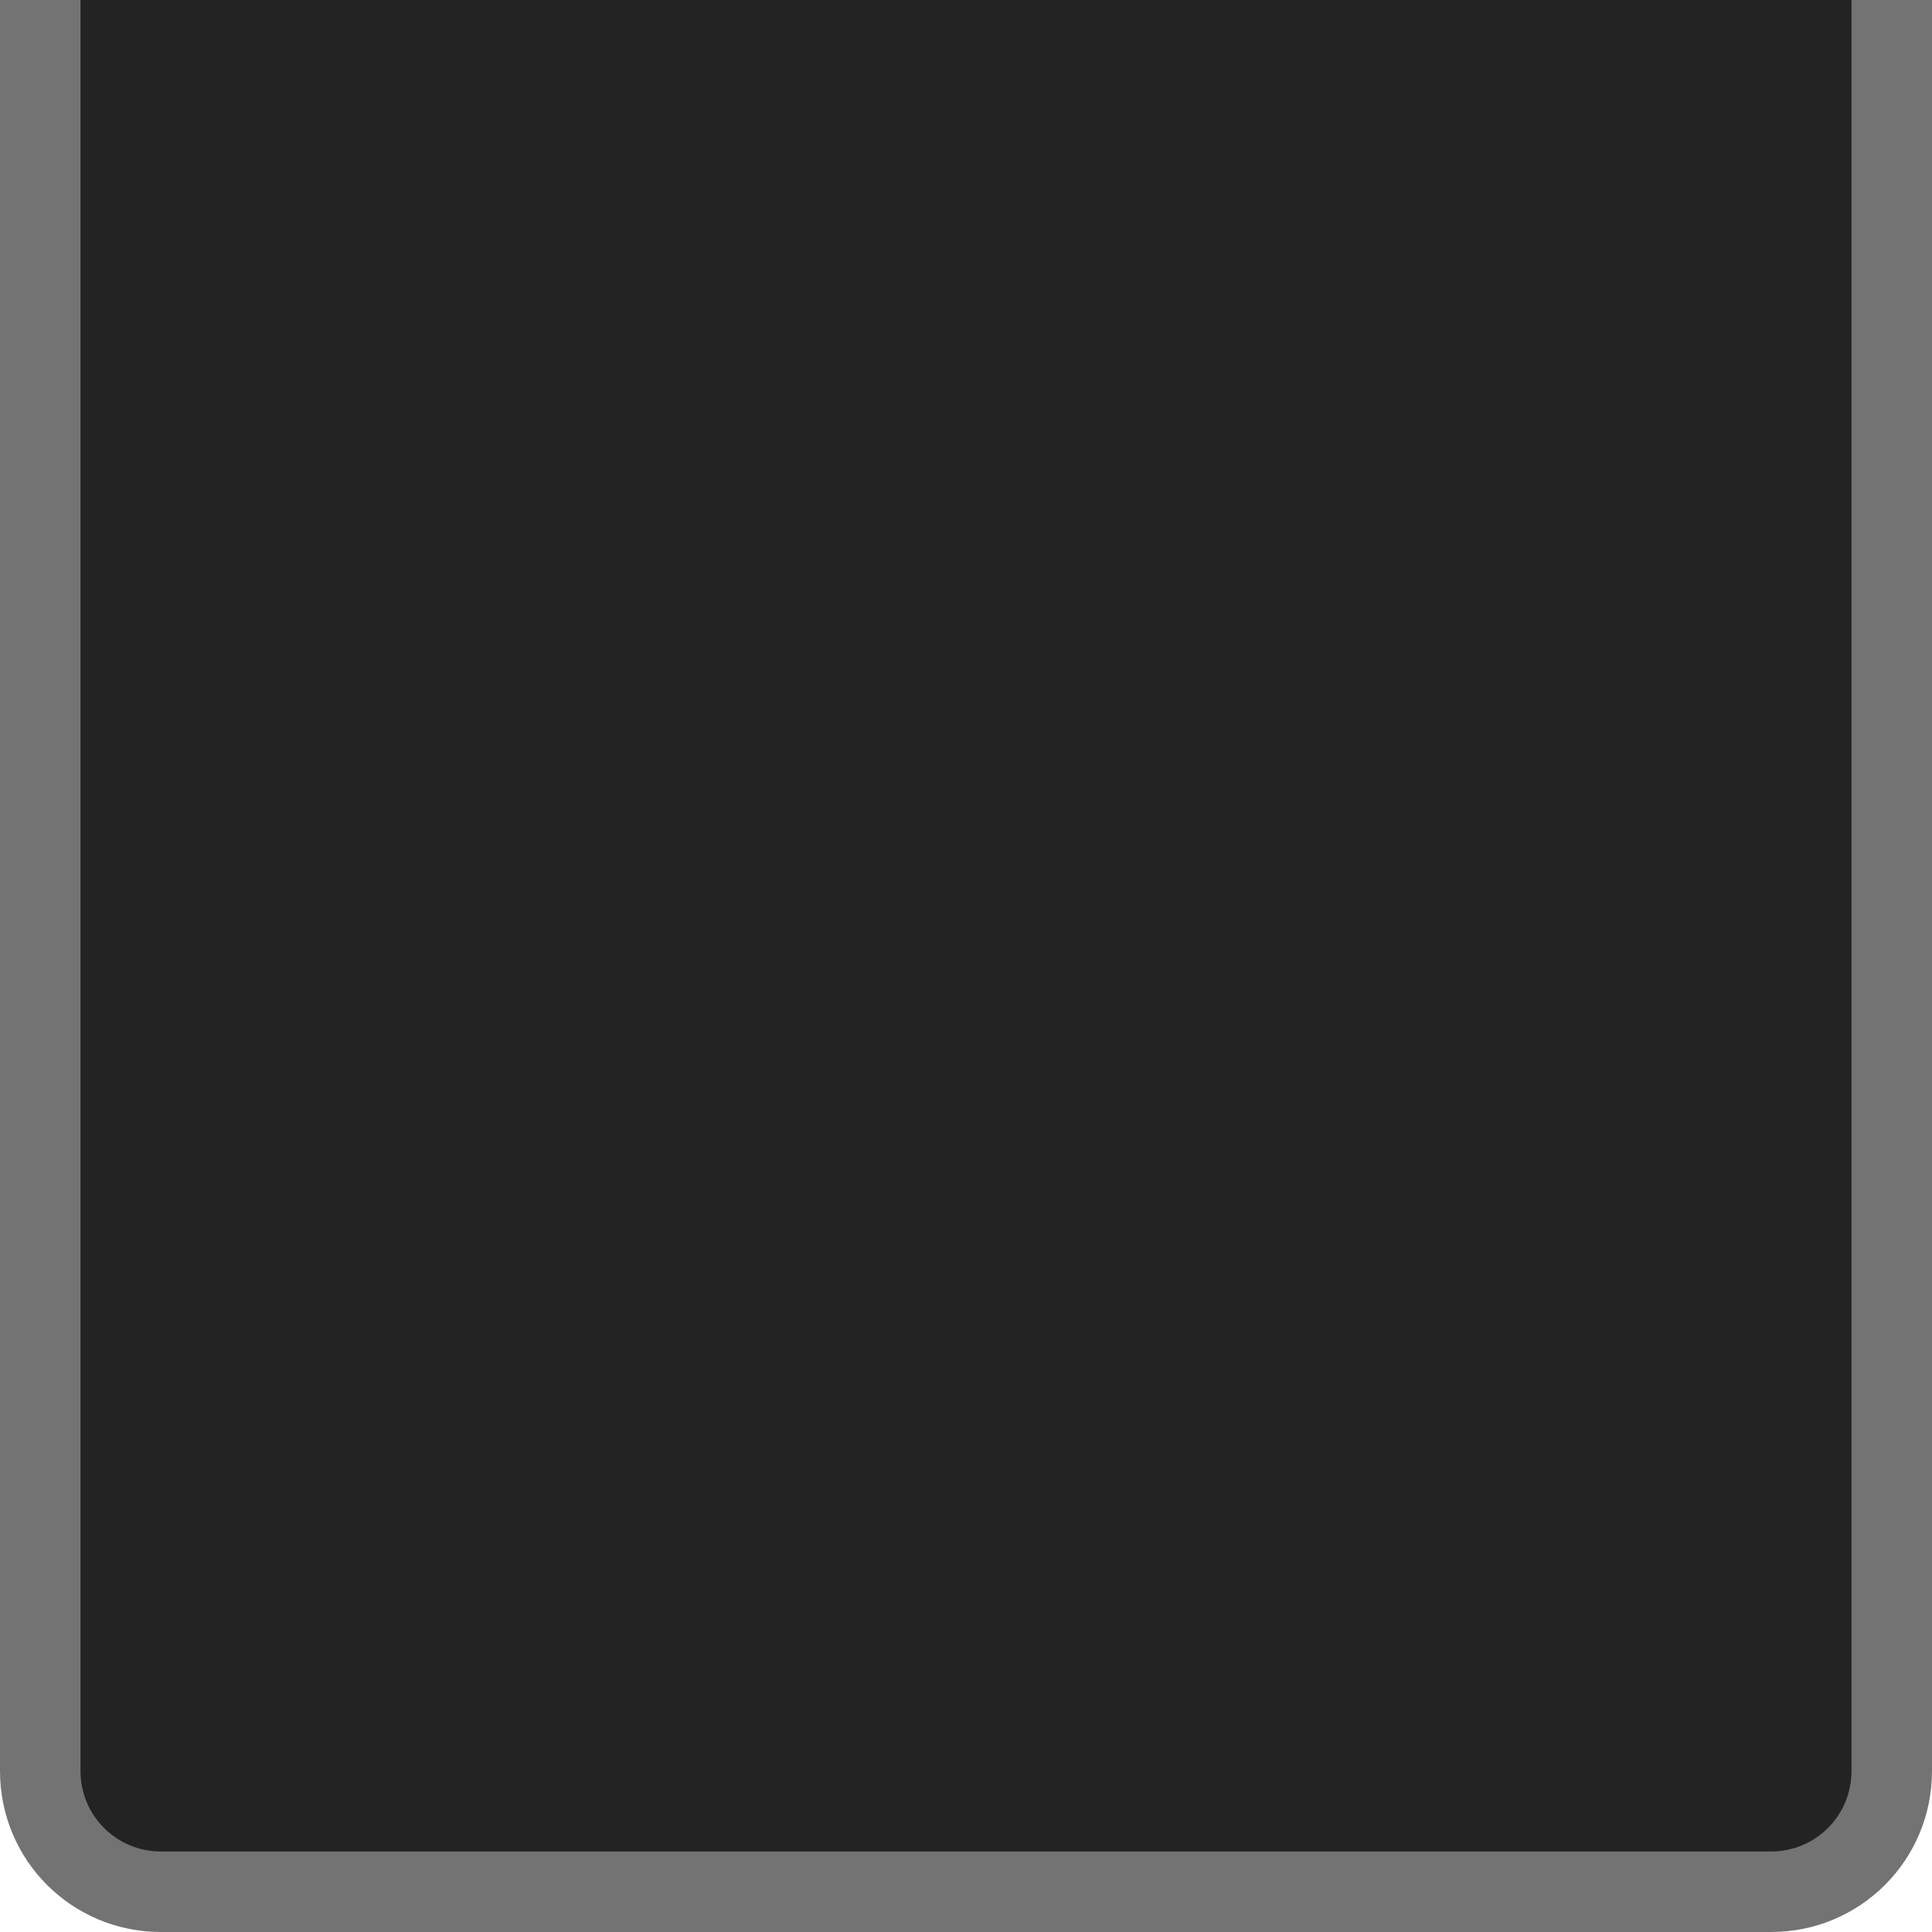
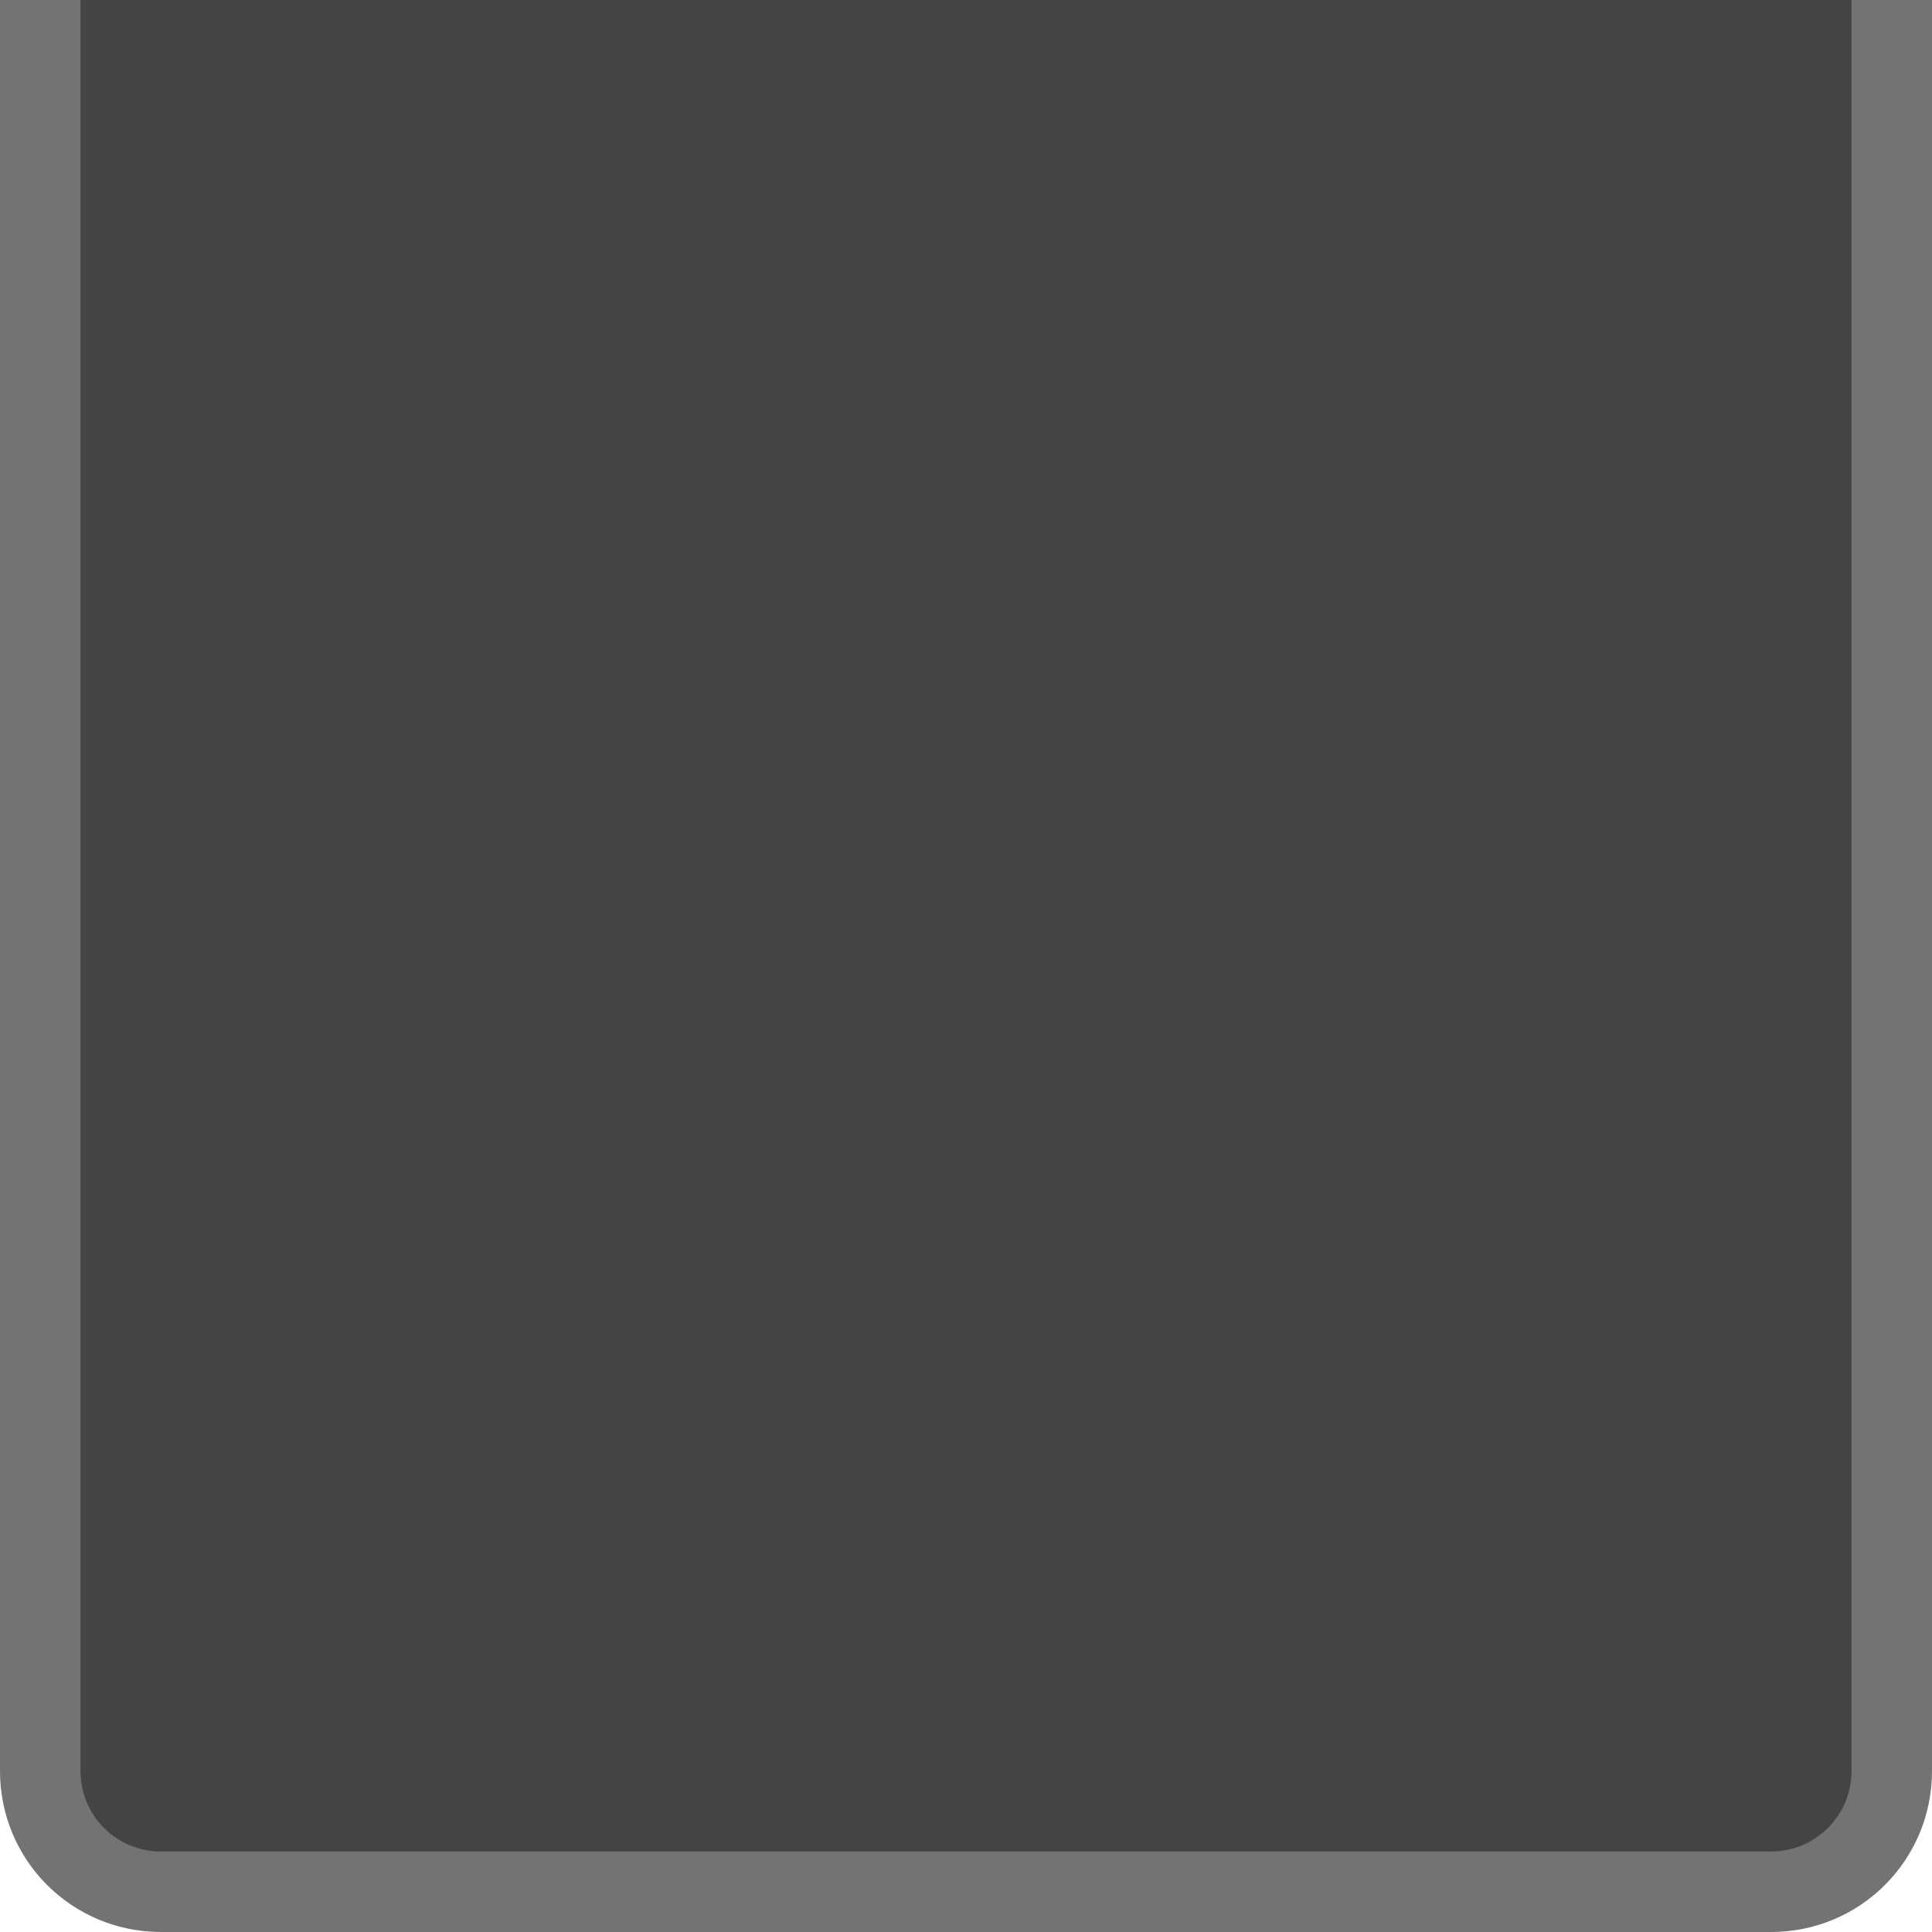
<svg xmlns="http://www.w3.org/2000/svg" width="24" height="24" id="svg11300" version="1.0" style="display:inline;enable-background:new">
  <defs id="defs3" />
  <g style="display:inline" id="layer1" transform="translate(0,-276)">
    <path style="opacity:0.55;fill:#000000;fill-opacity:1;stroke:none" d="m 2,300 c -1.108,0 -2,-0.892 -2,-2 l 0,-22 24,0 0,22 c 0,1.108 -0.892,2 -2,2 z" id="rect3005" />
-     <path style="fill:#232323;fill-opacity:1;stroke:none" d="m 2,299 c -0.554,0 -1,-0.446 -1,-1 l 0,-22 22,0 0,22 c 0,0.554 -0.446,1 -1,1 z" id="rect3003" />
+     <path style="fill:#444444;fill-opacity:1;stroke:none" d="m 2,299 c -0.554,0 -1,-0.446 -1,-1 l 0,-22 22,0 0,22 c 0,0.554 -0.446,1 -1,1 z" id="rect3003" />
  </g>
</svg>
